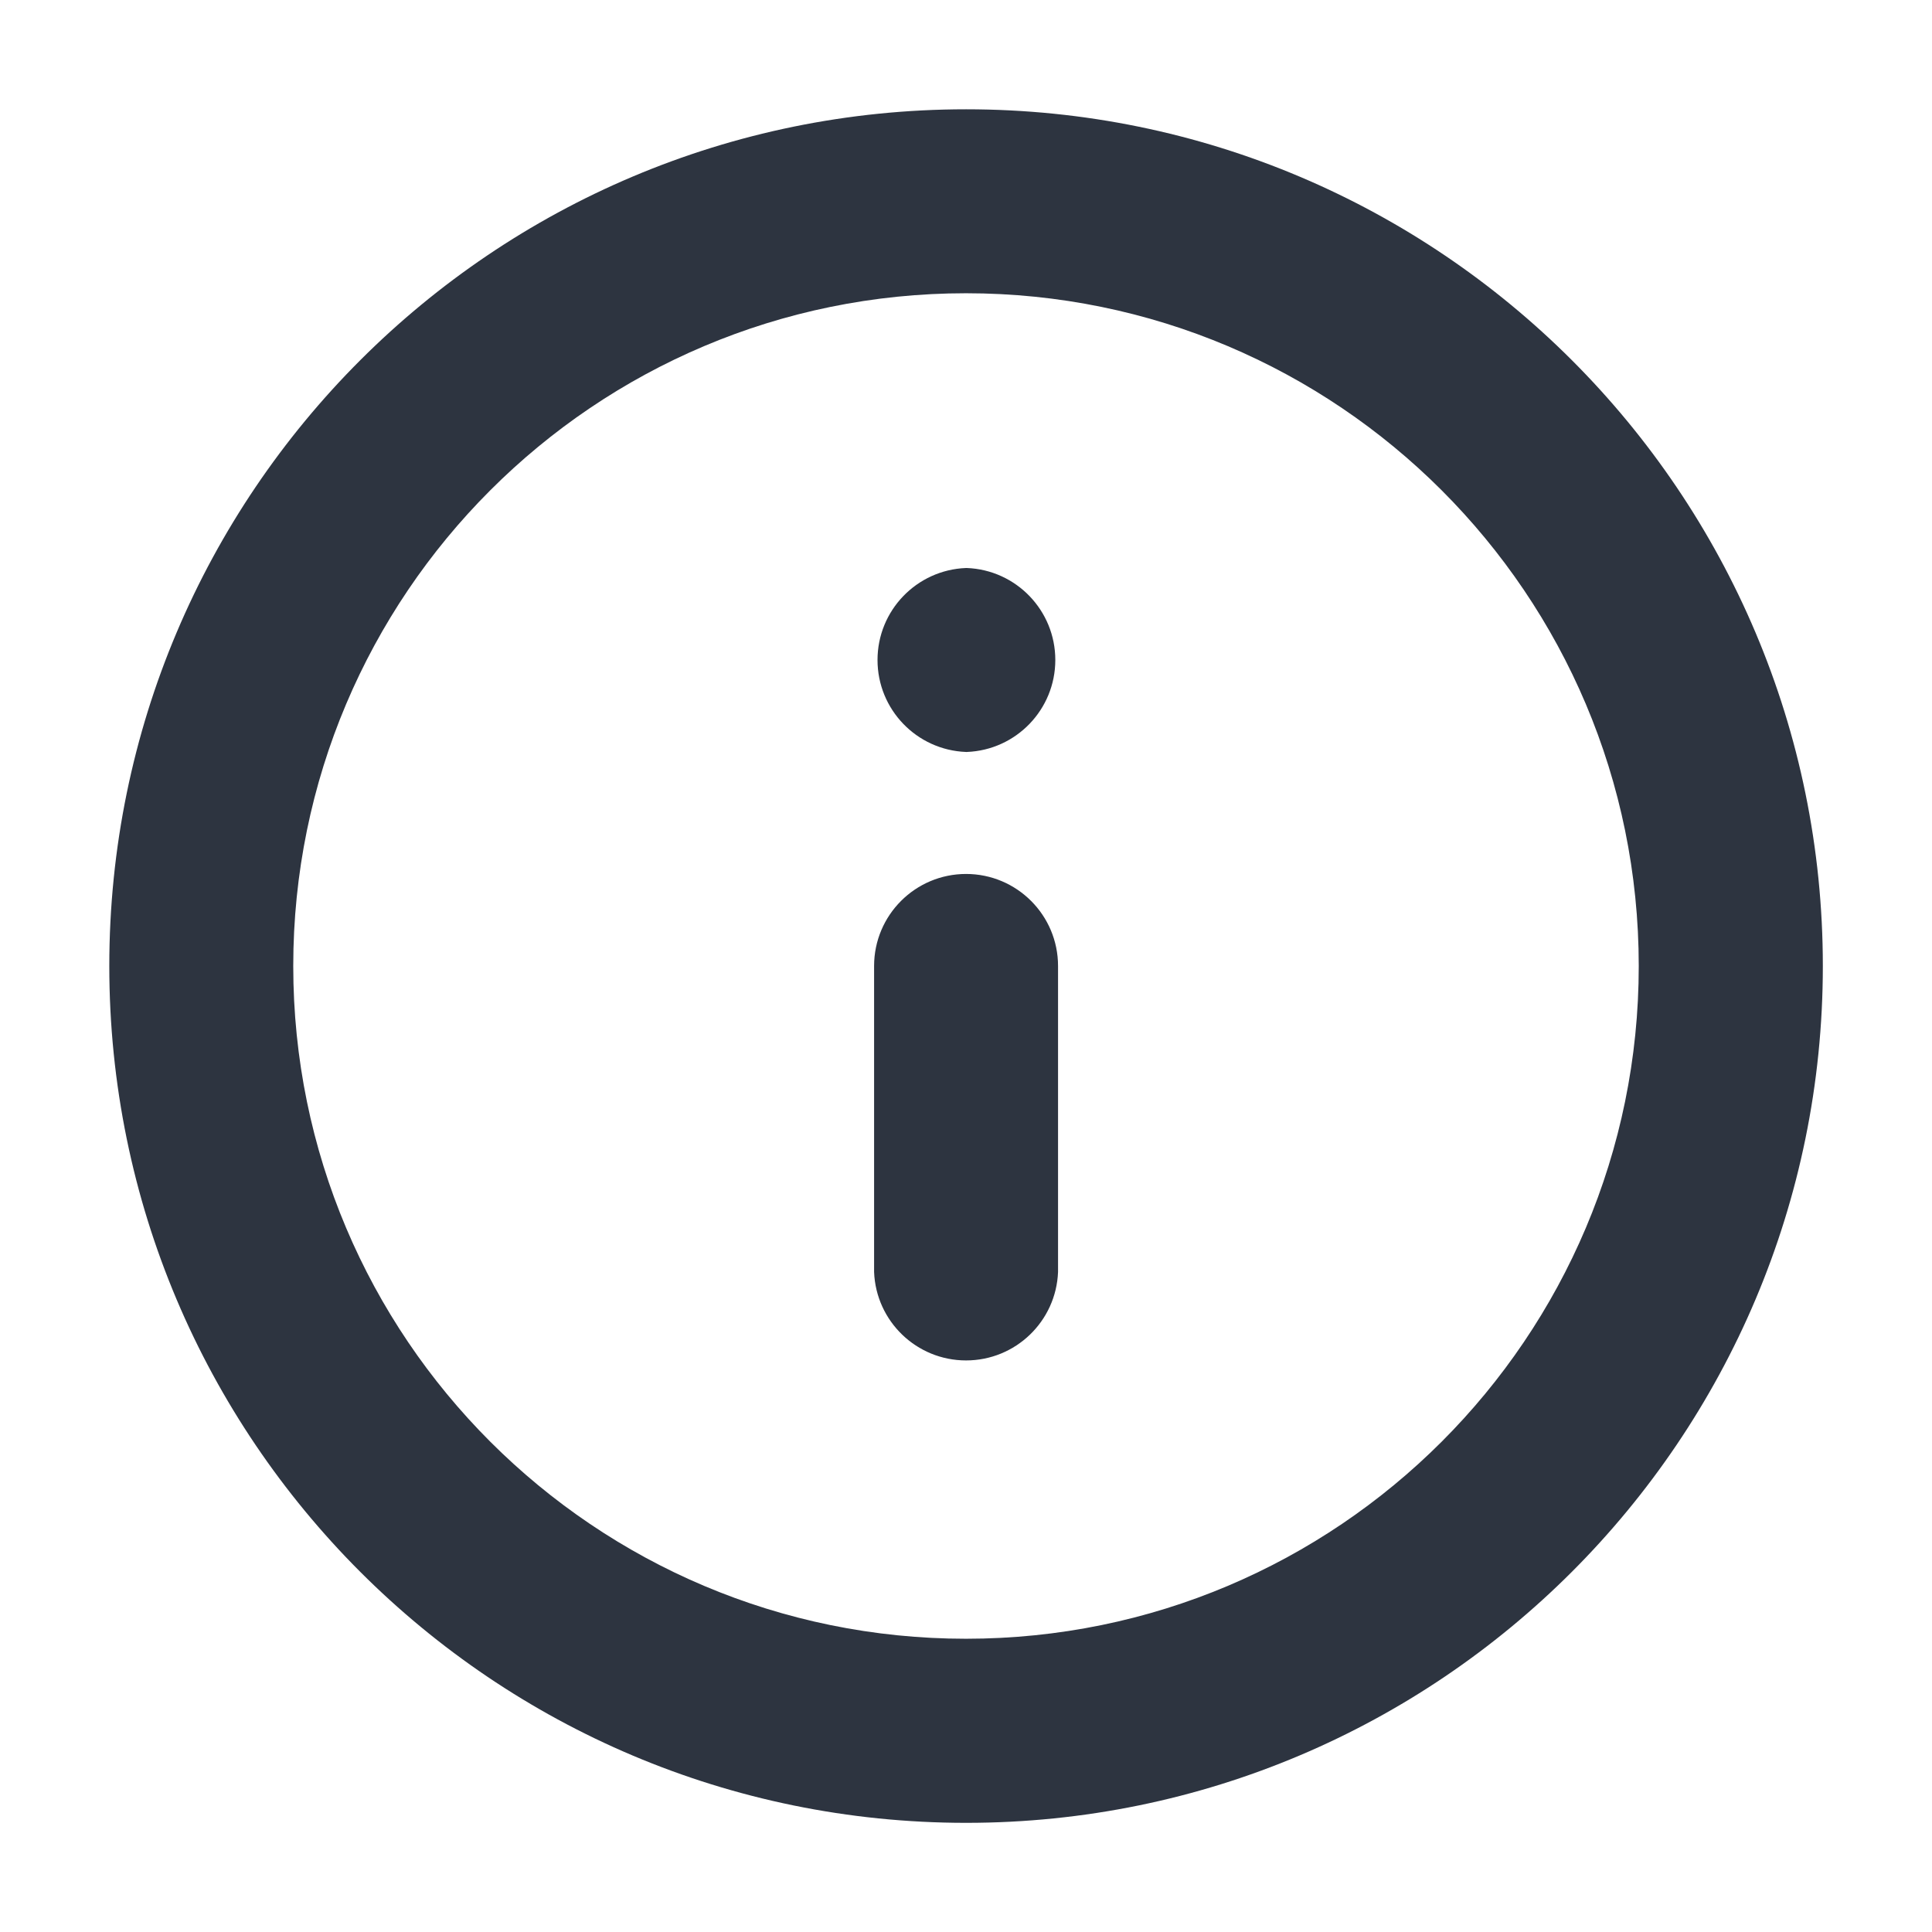
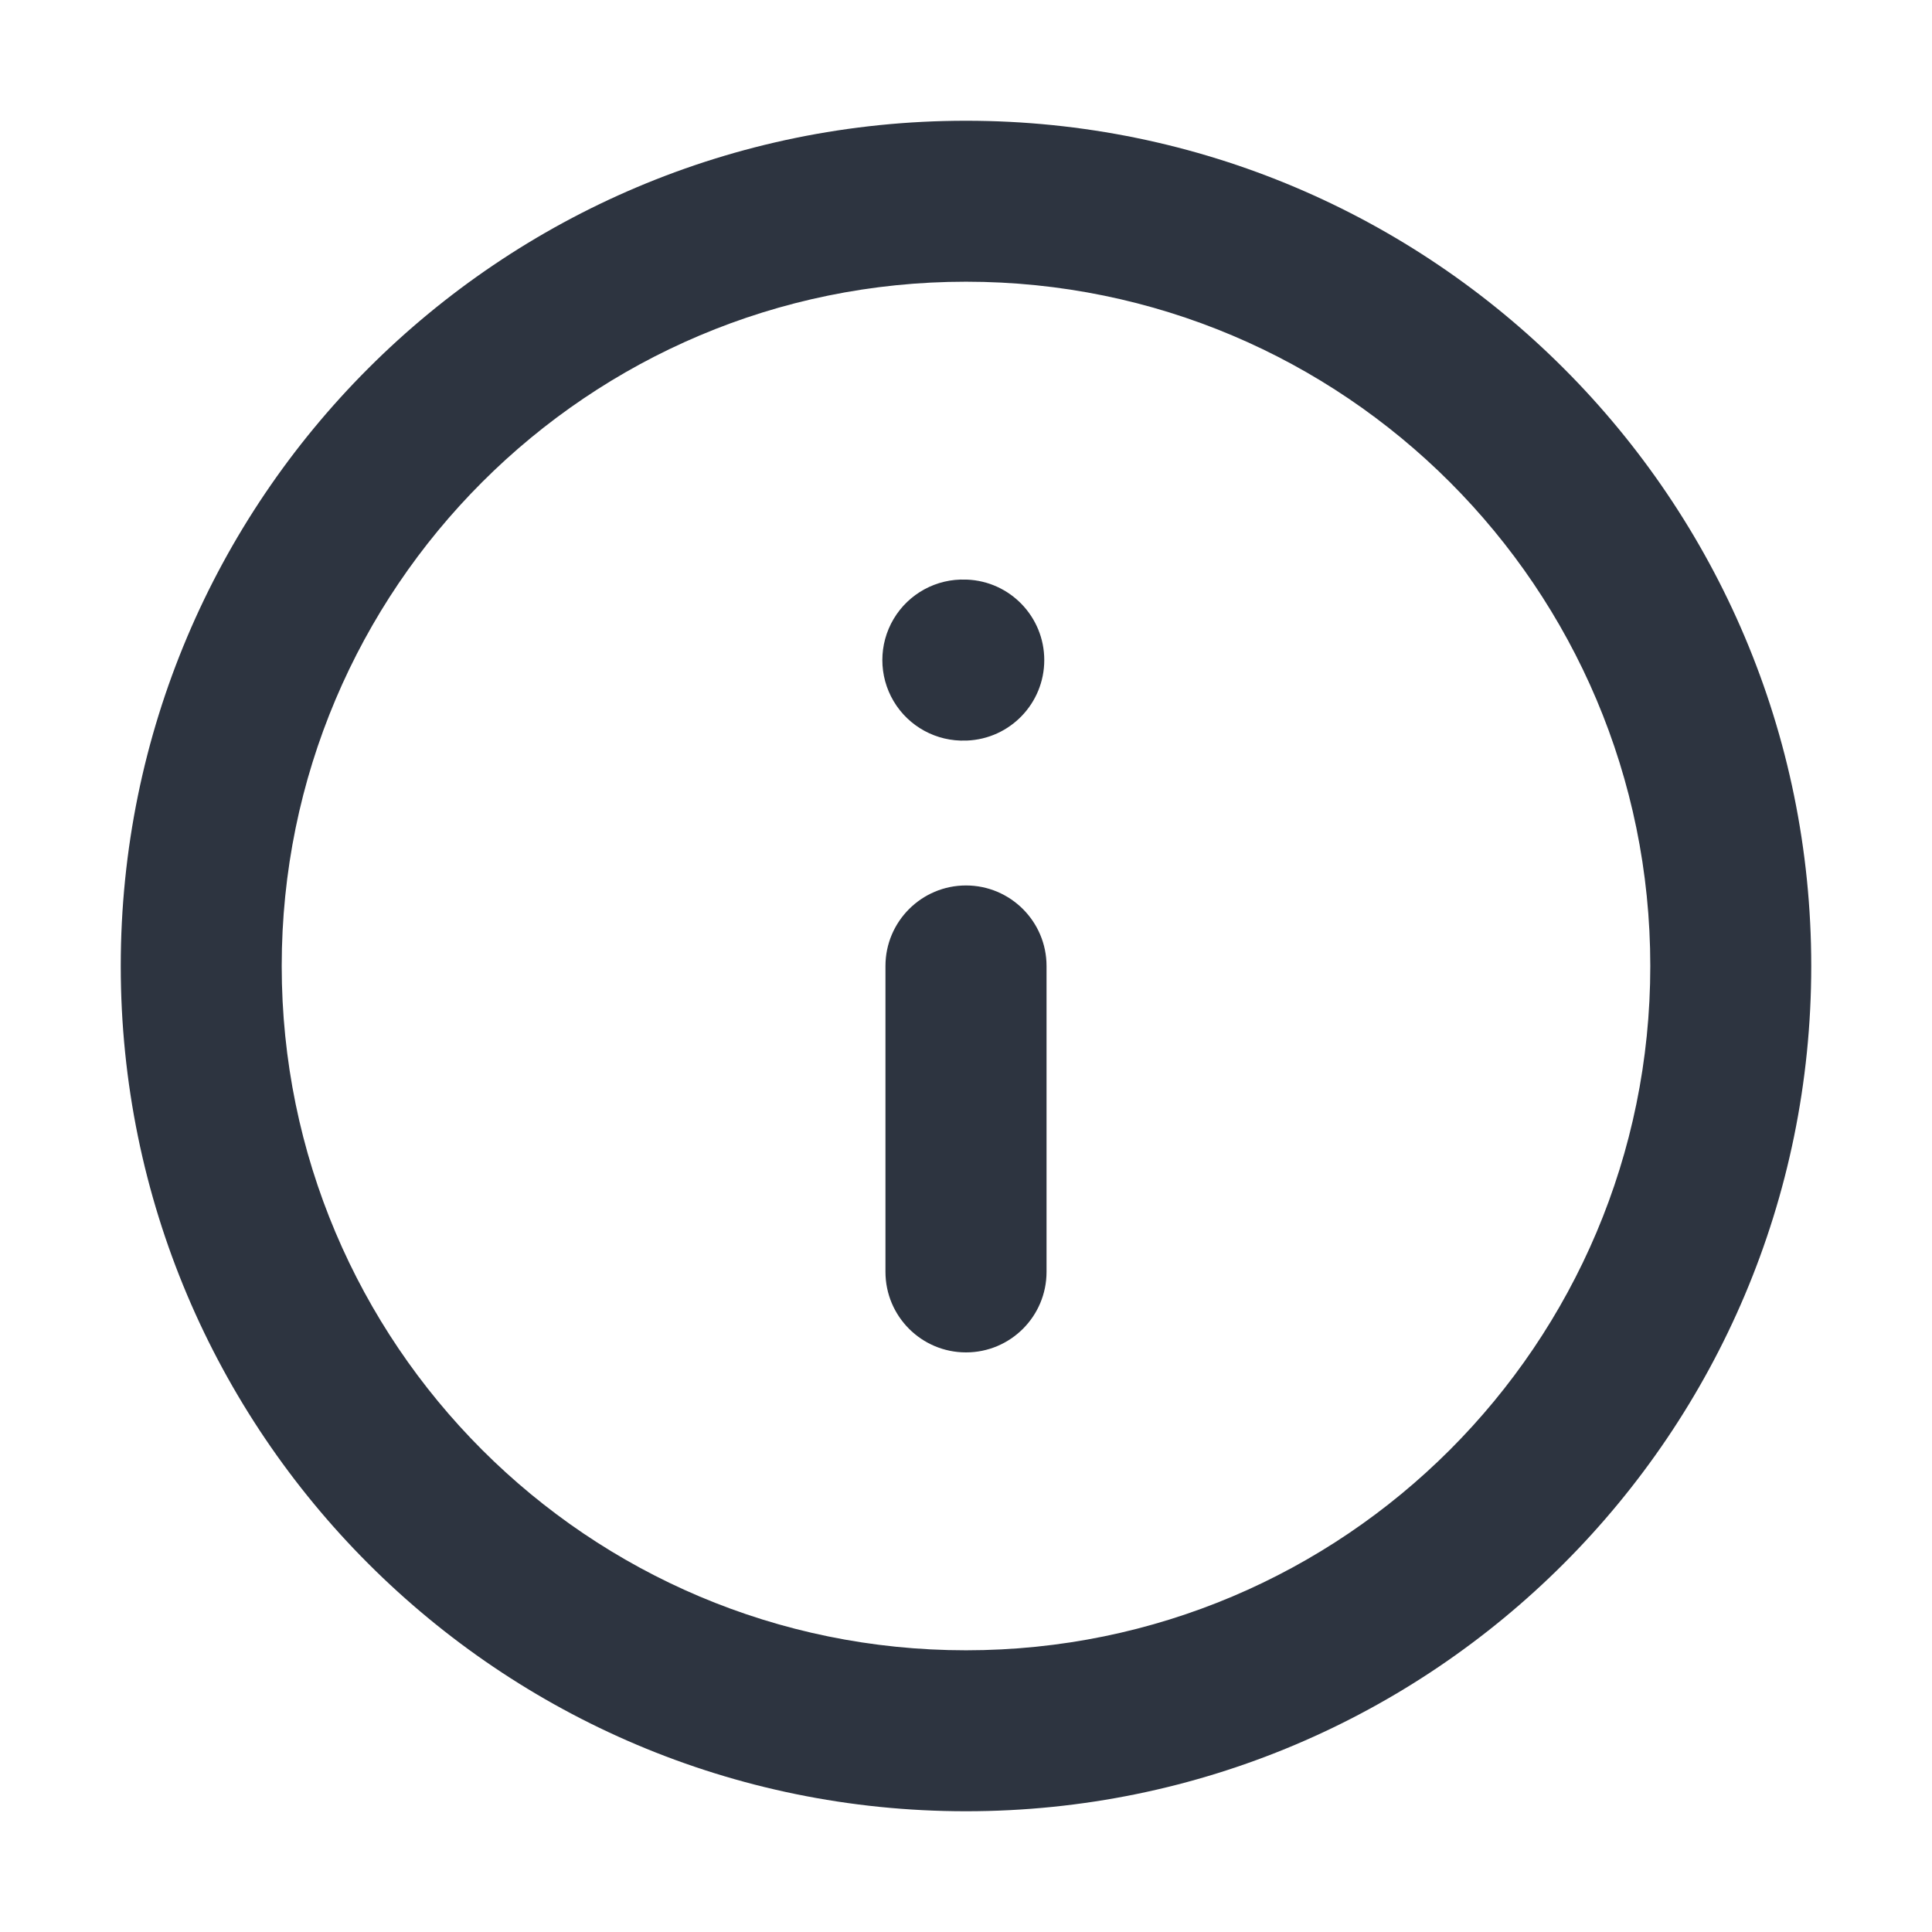
- <svg xmlns="http://www.w3.org/2000/svg" width="14" height="14" fill="none">
-   <path fill="#2D3440" fill-rule="evenodd" d="M7 2.125c-2.693 0-4.875 2.183-4.875 4.875 0 2.693 2.183 4.875 4.875 4.875 2.692 0 4.875-2.183 4.875-4.875 0-2.692-2.183-4.875-4.875-4.875ZM.792 7c0-3.429 2.78-6.208 6.209-6.208 3.429 0 6.208 2.78 6.208 6.208s-2.78 6.209-6.208 6.209c-3.429 0-6.209-2.78-6.209-6.209ZM7 6.333A.667.667 0 0 1 7.667 7v2.217a.667.667 0 0 1-1.333 0V7a.667.667 0 0 1 .667-.667Zm0-2.217a.667.667 0 0 0 0 1.333h.006a.667.667 0 0 0 0-1.333h-.006Z" clip-rule="evenodd" />
+ <svg xmlns="http://www.w3.org/2000/svg" width="16" height="16" fill="none">
+   <path fill="#2D3440" fill-rule="evenodd" d="M8 2.333a5.667 5.667 0 1 0 0 11.334A5.667 5.667 0 0 0 8 2.333ZM1 8a7 7 0 1 1 14 0A7 7 0 0 1 1 8Zm7-.667c.368 0 .667.299.667.667v2.533a.667.667 0 1 1-1.334 0V8c0-.368.299-.667.667-.667ZM8 4.8a.667.667 0 1 0 0 1.333h.007a.667.667 0 0 0 0-1.333H8Z" clip-rule="evenodd" />
</svg>
